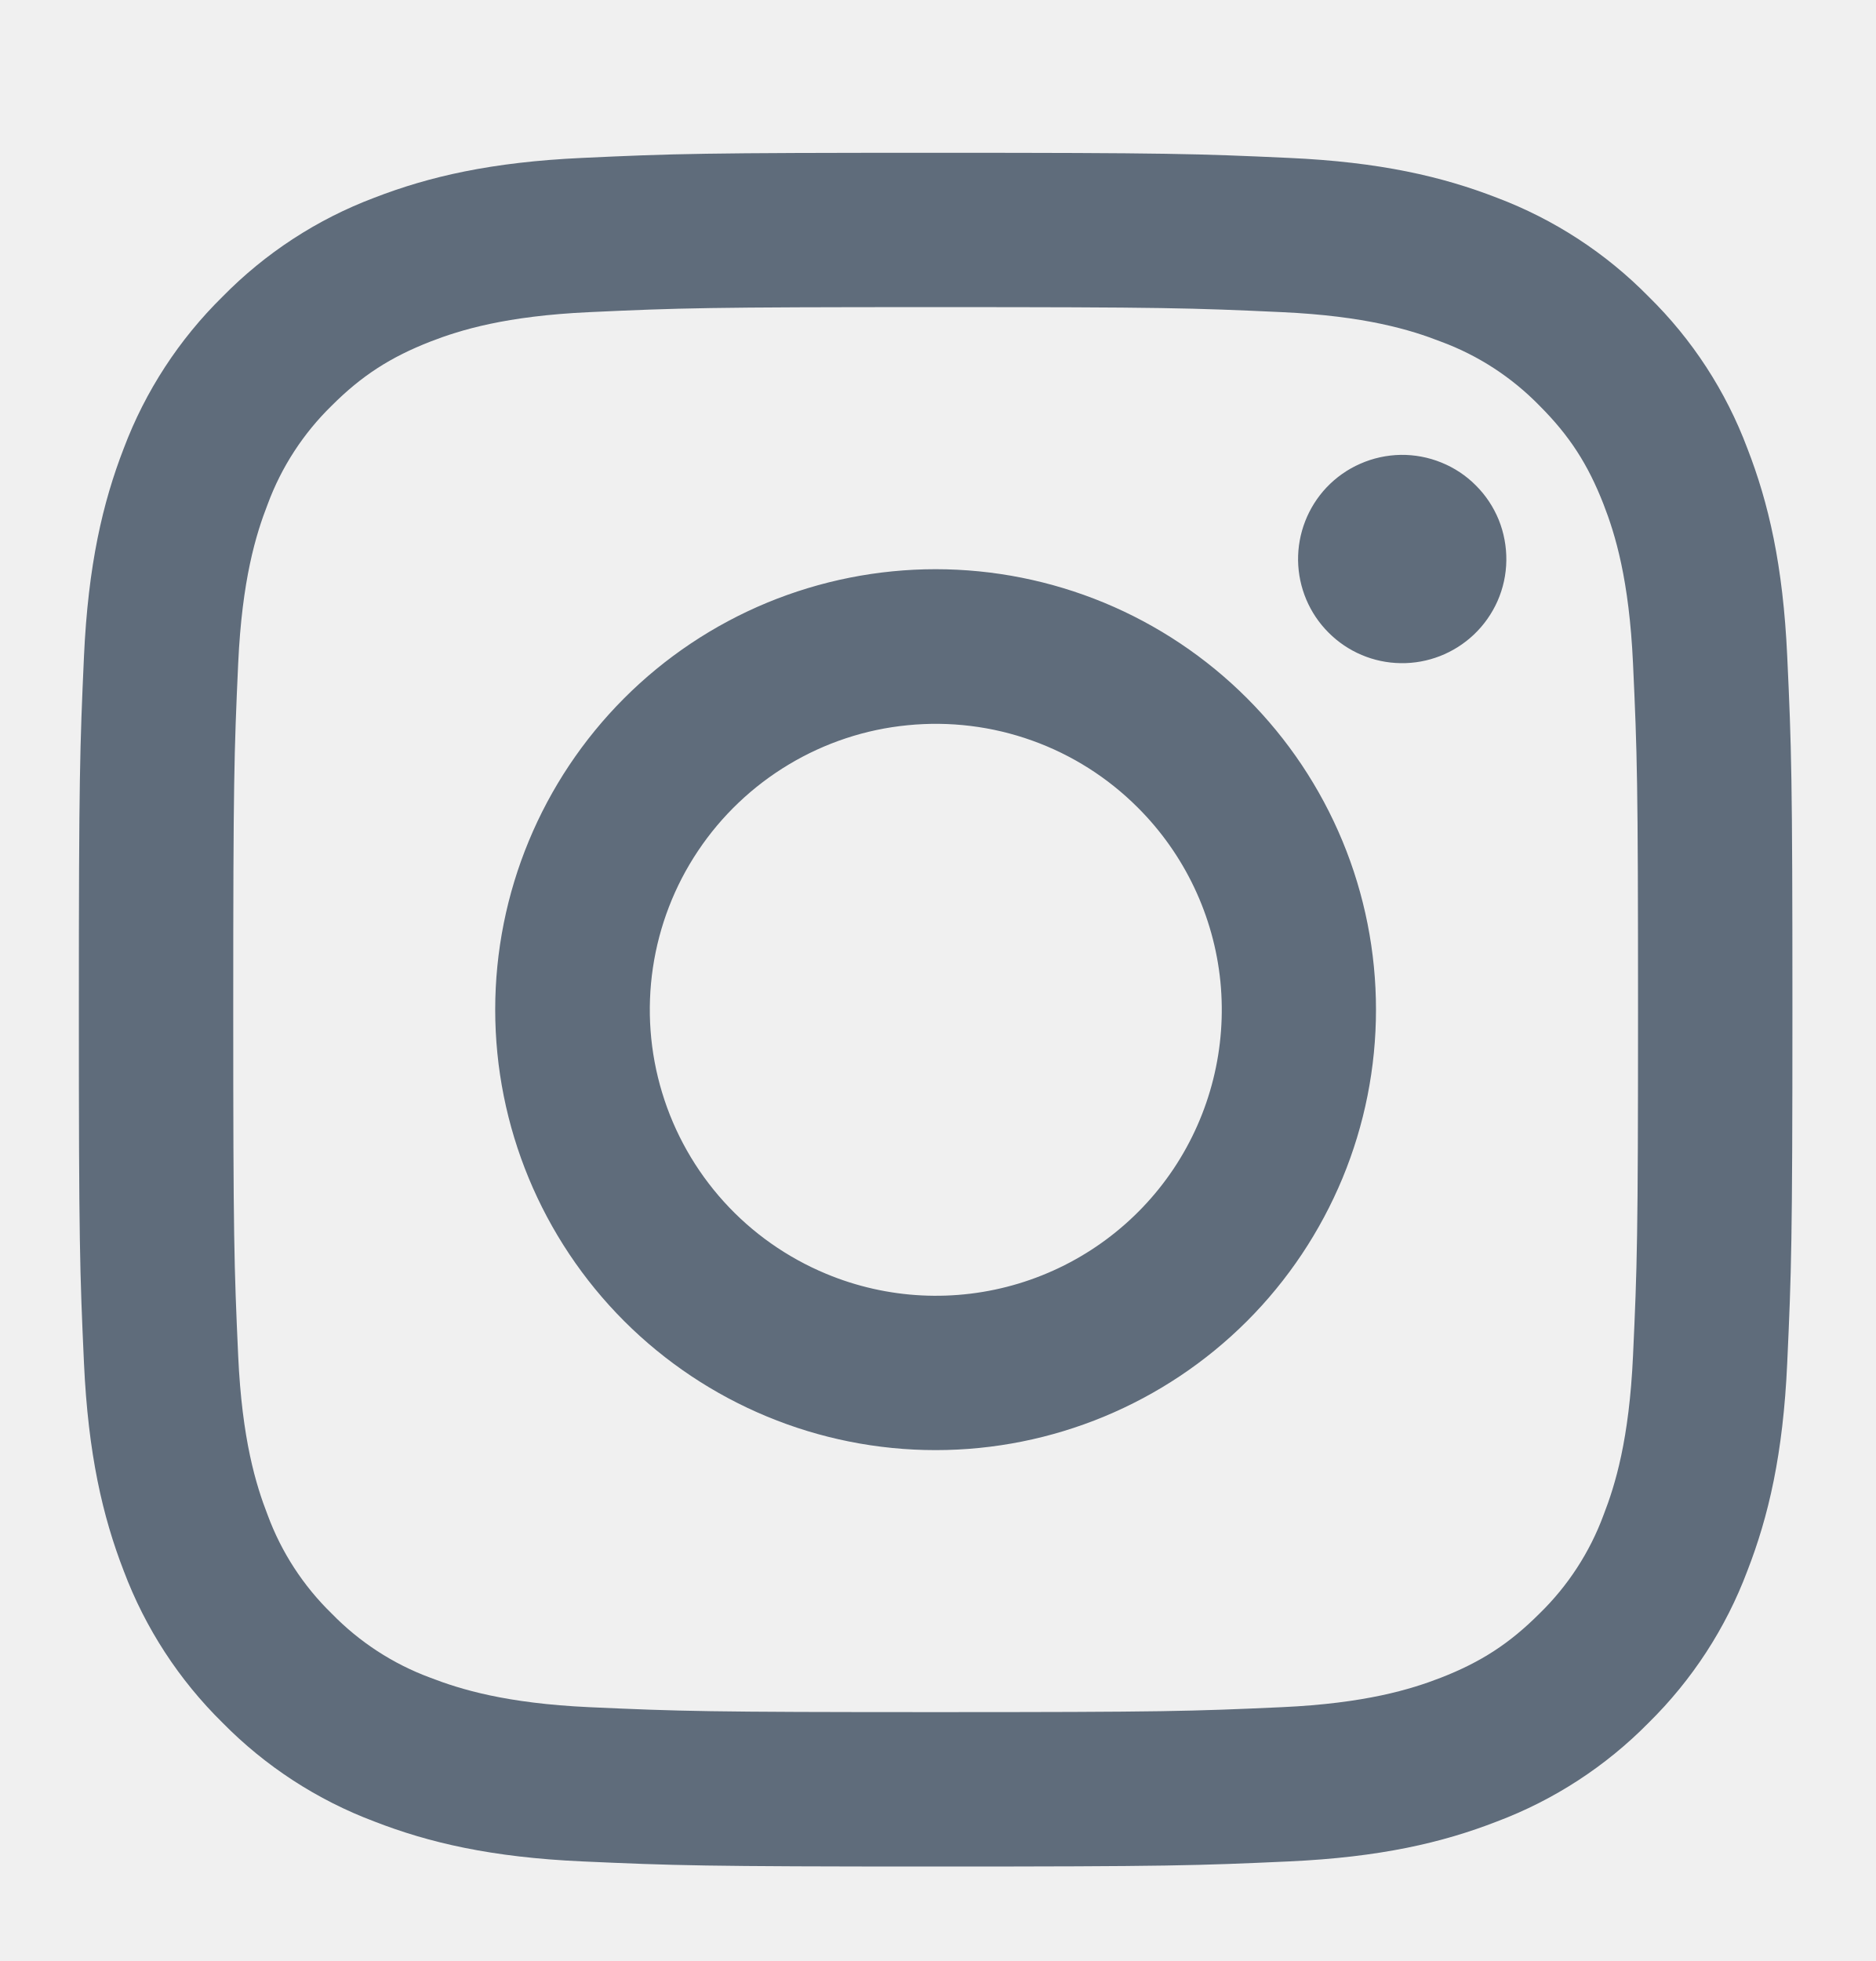
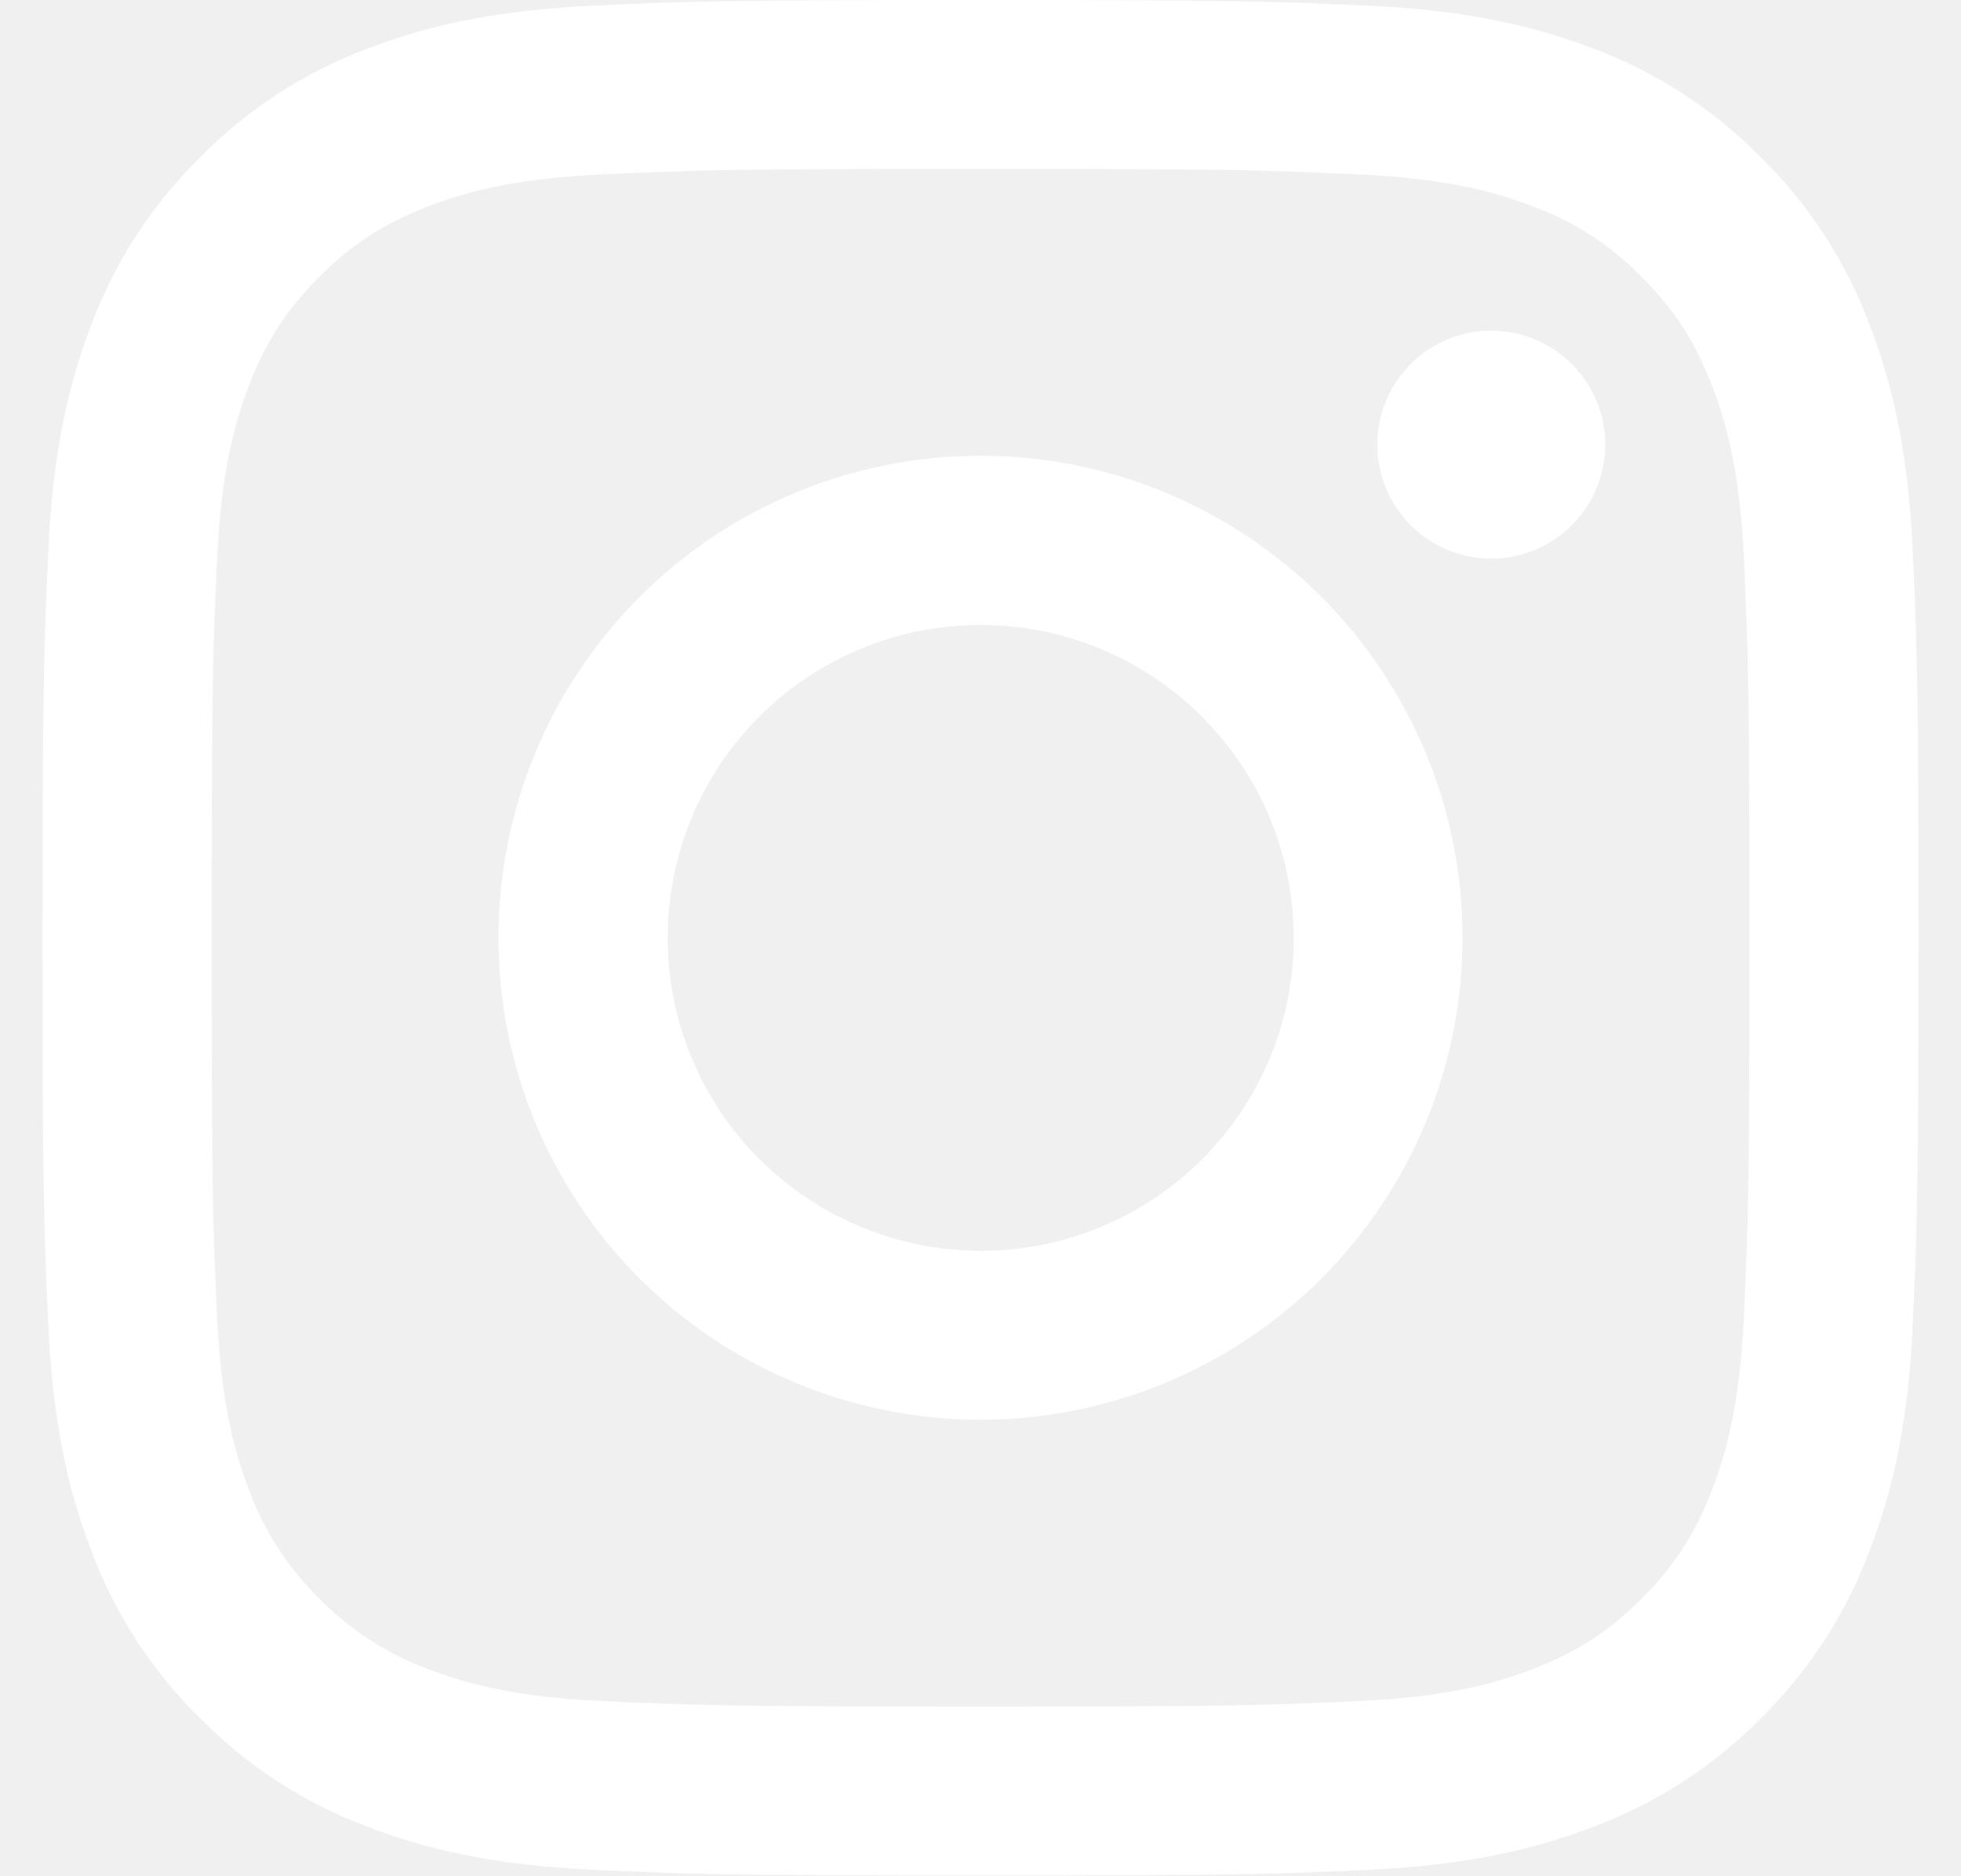
- <svg xmlns="http://www.w3.org/2000/svg" width="22" height="23" viewBox="0 0 22 23" fill="none">
-   <g clip-path="url(#clip0_84_216)">
-     <path fill-rule="evenodd" clip-rule="evenodd" d="M6.832 1.852C7.903 1.802 8.245 1.792 10.975 1.792C13.705 1.792 14.047 1.803 15.118 1.852C16.189 1.9 16.919 2.071 17.559 2.319C18.229 2.572 18.836 2.967 19.339 3.479C19.851 3.981 20.245 4.587 20.497 5.258C20.746 5.898 20.916 6.628 20.965 7.697C21.015 8.771 21.026 9.113 21.026 11.842C21.026 14.572 21.014 14.914 20.965 15.985C20.917 17.054 20.746 17.785 20.497 18.425C20.245 19.096 19.85 19.703 19.339 20.206C18.836 20.717 18.229 21.112 17.559 21.364C16.919 21.613 16.189 21.783 15.12 21.832C14.047 21.881 13.705 21.892 10.975 21.892C8.245 21.892 7.903 21.88 6.832 21.832C5.763 21.784 5.032 21.613 4.392 21.364C3.721 21.112 3.114 20.717 2.611 20.206C2.1 19.704 1.704 19.096 1.452 18.426C1.204 17.786 1.034 17.055 0.985 15.986C0.936 14.913 0.925 14.571 0.925 11.842C0.925 9.112 0.937 8.77 0.985 7.699C1.034 6.628 1.204 5.898 1.452 5.258C1.705 4.587 2.101 3.98 2.612 3.478C3.114 2.967 3.721 2.571 4.391 2.319C5.031 2.071 5.762 1.901 6.831 1.852H6.832ZM15.036 3.661C13.977 3.612 13.659 3.602 10.975 3.602C8.292 3.602 7.974 3.612 6.914 3.661C5.934 3.706 5.402 3.869 5.047 4.007C4.579 4.19 4.243 4.406 3.891 4.758C3.558 5.083 3.301 5.478 3.14 5.914C3.002 6.268 2.839 6.8 2.794 7.781C2.746 8.84 2.736 9.158 2.736 11.842C2.736 14.525 2.746 14.843 2.794 15.903C2.839 16.884 3.002 17.415 3.14 17.77C3.301 18.206 3.558 18.601 3.891 18.925C4.216 19.259 4.611 19.516 5.047 19.677C5.402 19.814 5.934 19.978 6.914 20.023C7.974 20.071 8.291 20.081 10.975 20.081C13.659 20.081 13.977 20.071 15.036 20.023C16.017 19.978 16.549 19.814 16.903 19.677C17.372 19.494 17.707 19.277 18.059 18.925C18.392 18.601 18.649 18.206 18.81 17.77C18.948 17.415 19.111 16.884 19.156 15.903C19.205 14.843 19.215 14.525 19.215 11.842C19.215 9.158 19.205 8.84 19.156 7.781C19.111 6.8 18.948 6.268 18.81 5.914C18.627 5.445 18.411 5.11 18.059 4.758C17.734 4.425 17.34 4.168 16.903 4.007C16.549 3.869 16.017 3.706 15.036 3.661ZM9.691 14.94C10.408 15.239 11.207 15.279 11.95 15.054C12.693 14.829 13.335 14.354 13.767 13.708C14.198 13.062 14.392 12.287 14.316 11.514C14.239 10.741 13.896 10.019 13.346 9.471C12.995 9.12 12.572 8.852 12.105 8.685C11.638 8.518 11.14 8.457 10.647 8.506C10.153 8.554 9.677 8.712 9.252 8.967C8.827 9.222 8.463 9.568 8.188 9.98C7.912 10.392 7.732 10.86 7.659 11.35C7.586 11.841 7.623 12.341 7.767 12.815C7.911 13.29 8.158 13.726 8.491 14.094C8.823 14.461 9.234 14.75 9.691 14.94ZM7.322 8.189C7.802 7.709 8.371 7.329 8.998 7.069C9.625 6.81 10.297 6.676 10.975 6.676C11.654 6.676 12.325 6.81 12.952 7.069C13.579 7.329 14.148 7.709 14.628 8.189C15.108 8.669 15.488 9.238 15.748 9.865C16.008 10.492 16.141 11.164 16.141 11.842C16.141 12.52 16.008 13.192 15.748 13.819C15.488 14.445 15.108 15.015 14.628 15.495C13.659 16.463 12.345 17.008 10.975 17.008C9.605 17.008 8.291 16.463 7.322 15.495C6.354 14.526 5.809 13.212 5.809 11.842C5.809 10.472 6.354 9.158 7.322 8.189ZM17.287 7.445C17.406 7.333 17.501 7.198 17.567 7.049C17.633 6.899 17.668 6.738 17.67 6.574C17.672 6.411 17.642 6.249 17.581 6.097C17.519 5.946 17.428 5.808 17.312 5.693C17.197 5.577 17.059 5.486 16.908 5.425C16.756 5.363 16.594 5.333 16.431 5.335C16.267 5.338 16.106 5.373 15.957 5.439C15.807 5.504 15.672 5.6 15.56 5.718C15.342 5.95 15.223 6.257 15.227 6.574C15.232 6.892 15.36 7.196 15.585 7.42C15.809 7.645 16.113 7.774 16.431 7.778C16.748 7.783 17.056 7.663 17.287 7.445Z" fill="#5F6C7B" />
-   </g>
-   <defs>
-     <clipPath id="clip0_84_216">
-       <rect width="21.928" height="21.928" fill="white" transform="translate(0.0107422 0.87793)" />
-     </clipPath>
-   </defs>
+ <svg xmlns="http://www.w3.org/2000/svg" width="23" height="22" viewBox="0 0 23 22" fill="none">
+   <path fill-rule="evenodd" clip-rule="evenodd" d="M6.965 0.066C8.138 0.012 8.512 0 11.5 0C14.488 0 14.862 0.013 16.034 0.066C17.206 0.119 18.006 0.306 18.706 0.577C19.439 0.854 20.104 1.287 20.654 1.847C21.214 2.396 21.646 3.06 21.922 3.794C22.194 4.494 22.38 5.294 22.434 6.464C22.488 7.639 22.5 8.013 22.5 11C22.5 13.988 22.487 14.362 22.434 15.535C22.381 16.705 22.194 17.505 21.922 18.205C21.646 18.939 21.213 19.604 20.654 20.154C20.104 20.714 19.439 21.146 18.706 21.422C18.006 21.694 17.206 21.88 16.036 21.934C14.862 21.988 14.488 22 11.5 22C8.512 22 8.138 21.987 6.965 21.934C5.795 21.881 4.995 21.694 4.295 21.422C3.561 21.146 2.896 20.713 2.346 20.154C1.786 19.605 1.353 18.94 1.077 18.206C0.806 17.506 0.62 16.706 0.566 15.536C0.512 14.361 0.5 13.987 0.5 11C0.5 8.012 0.513 7.638 0.566 6.466C0.619 5.294 0.806 4.494 1.077 3.794C1.354 3.06 1.787 2.395 2.347 1.846C2.896 1.286 3.56 0.853 4.294 0.577C4.994 0.306 5.794 0.12 6.964 0.066H6.965ZM15.945 2.046C14.785 1.993 14.437 1.982 11.5 1.982C8.563 1.982 8.215 1.993 7.055 2.046C5.982 2.095 5.4 2.274 5.012 2.425C4.499 2.625 4.132 2.862 3.747 3.247C3.382 3.602 3.101 4.034 2.925 4.512C2.774 4.9 2.595 5.482 2.546 6.555C2.493 7.715 2.482 8.063 2.482 11C2.482 13.937 2.493 14.285 2.546 15.445C2.595 16.518 2.774 17.1 2.925 17.488C3.101 17.965 3.382 18.398 3.747 18.753C4.102 19.118 4.535 19.399 5.012 19.575C5.4 19.726 5.982 19.905 7.055 19.954C8.215 20.007 8.562 20.018 11.5 20.018C14.438 20.018 14.785 20.007 15.945 19.954C17.018 19.905 17.6 19.726 17.988 19.575C18.501 19.375 18.868 19.138 19.253 18.753C19.618 18.398 19.899 17.965 20.075 17.488C20.226 17.1 20.405 16.518 20.454 15.445C20.507 14.285 20.518 13.937 20.518 11C20.518 8.063 20.507 7.715 20.454 6.555C20.405 5.482 20.226 4.9 20.075 4.512C19.875 3.999 19.638 3.632 19.253 3.247C18.898 2.882 18.466 2.601 17.988 2.425C17.6 2.274 17.018 2.095 15.945 2.046ZM10.095 14.391C10.88 14.718 11.753 14.762 12.567 14.516C13.38 14.27 14.083 13.749 14.556 13.042C15.028 12.336 15.24 11.487 15.156 10.641C15.072 9.795 14.697 9.005 14.095 8.405C13.711 8.021 13.247 7.728 12.736 7.545C12.226 7.362 11.68 7.295 11.14 7.349C10.601 7.402 10.079 7.574 9.614 7.853C9.148 8.132 8.751 8.511 8.449 8.962C8.148 9.413 7.95 9.925 7.871 10.462C7.791 10.999 7.831 11.546 7.989 12.066C8.146 12.585 8.416 13.063 8.781 13.465C9.145 13.867 9.594 14.183 10.095 14.391ZM7.502 7.002C8.027 6.477 8.65 6.061 9.336 5.776C10.022 5.492 10.758 5.346 11.5 5.346C12.242 5.346 12.978 5.492 13.664 5.776C14.35 6.061 14.973 6.477 15.498 7.002C16.023 7.527 16.439 8.15 16.724 8.836C17.008 9.522 17.154 10.258 17.154 11C17.154 11.742 17.008 12.478 16.724 13.164C16.439 13.85 16.023 14.473 15.498 14.998C14.438 16.058 12.999 16.654 11.5 16.654C10.001 16.654 8.562 16.058 7.502 14.998C6.442 13.938 5.846 12.499 5.846 11C5.846 9.5 6.442 8.062 7.502 7.002ZM18.408 6.188C18.538 6.065 18.642 5.918 18.714 5.754C18.786 5.59 18.825 5.414 18.827 5.235C18.83 5.056 18.797 4.879 18.73 4.713C18.662 4.547 18.562 4.397 18.436 4.27C18.309 4.144 18.159 4.044 17.993 3.977C17.828 3.909 17.65 3.876 17.471 3.879C17.292 3.881 17.116 3.92 16.952 3.992C16.788 4.064 16.641 4.168 16.518 4.298C16.279 4.551 16.149 4.887 16.154 5.235C16.159 5.583 16.299 5.915 16.545 6.161C16.791 6.407 17.123 6.547 17.471 6.552C17.819 6.557 18.155 6.427 18.408 6.188Z" fill="white" />
</svg>
